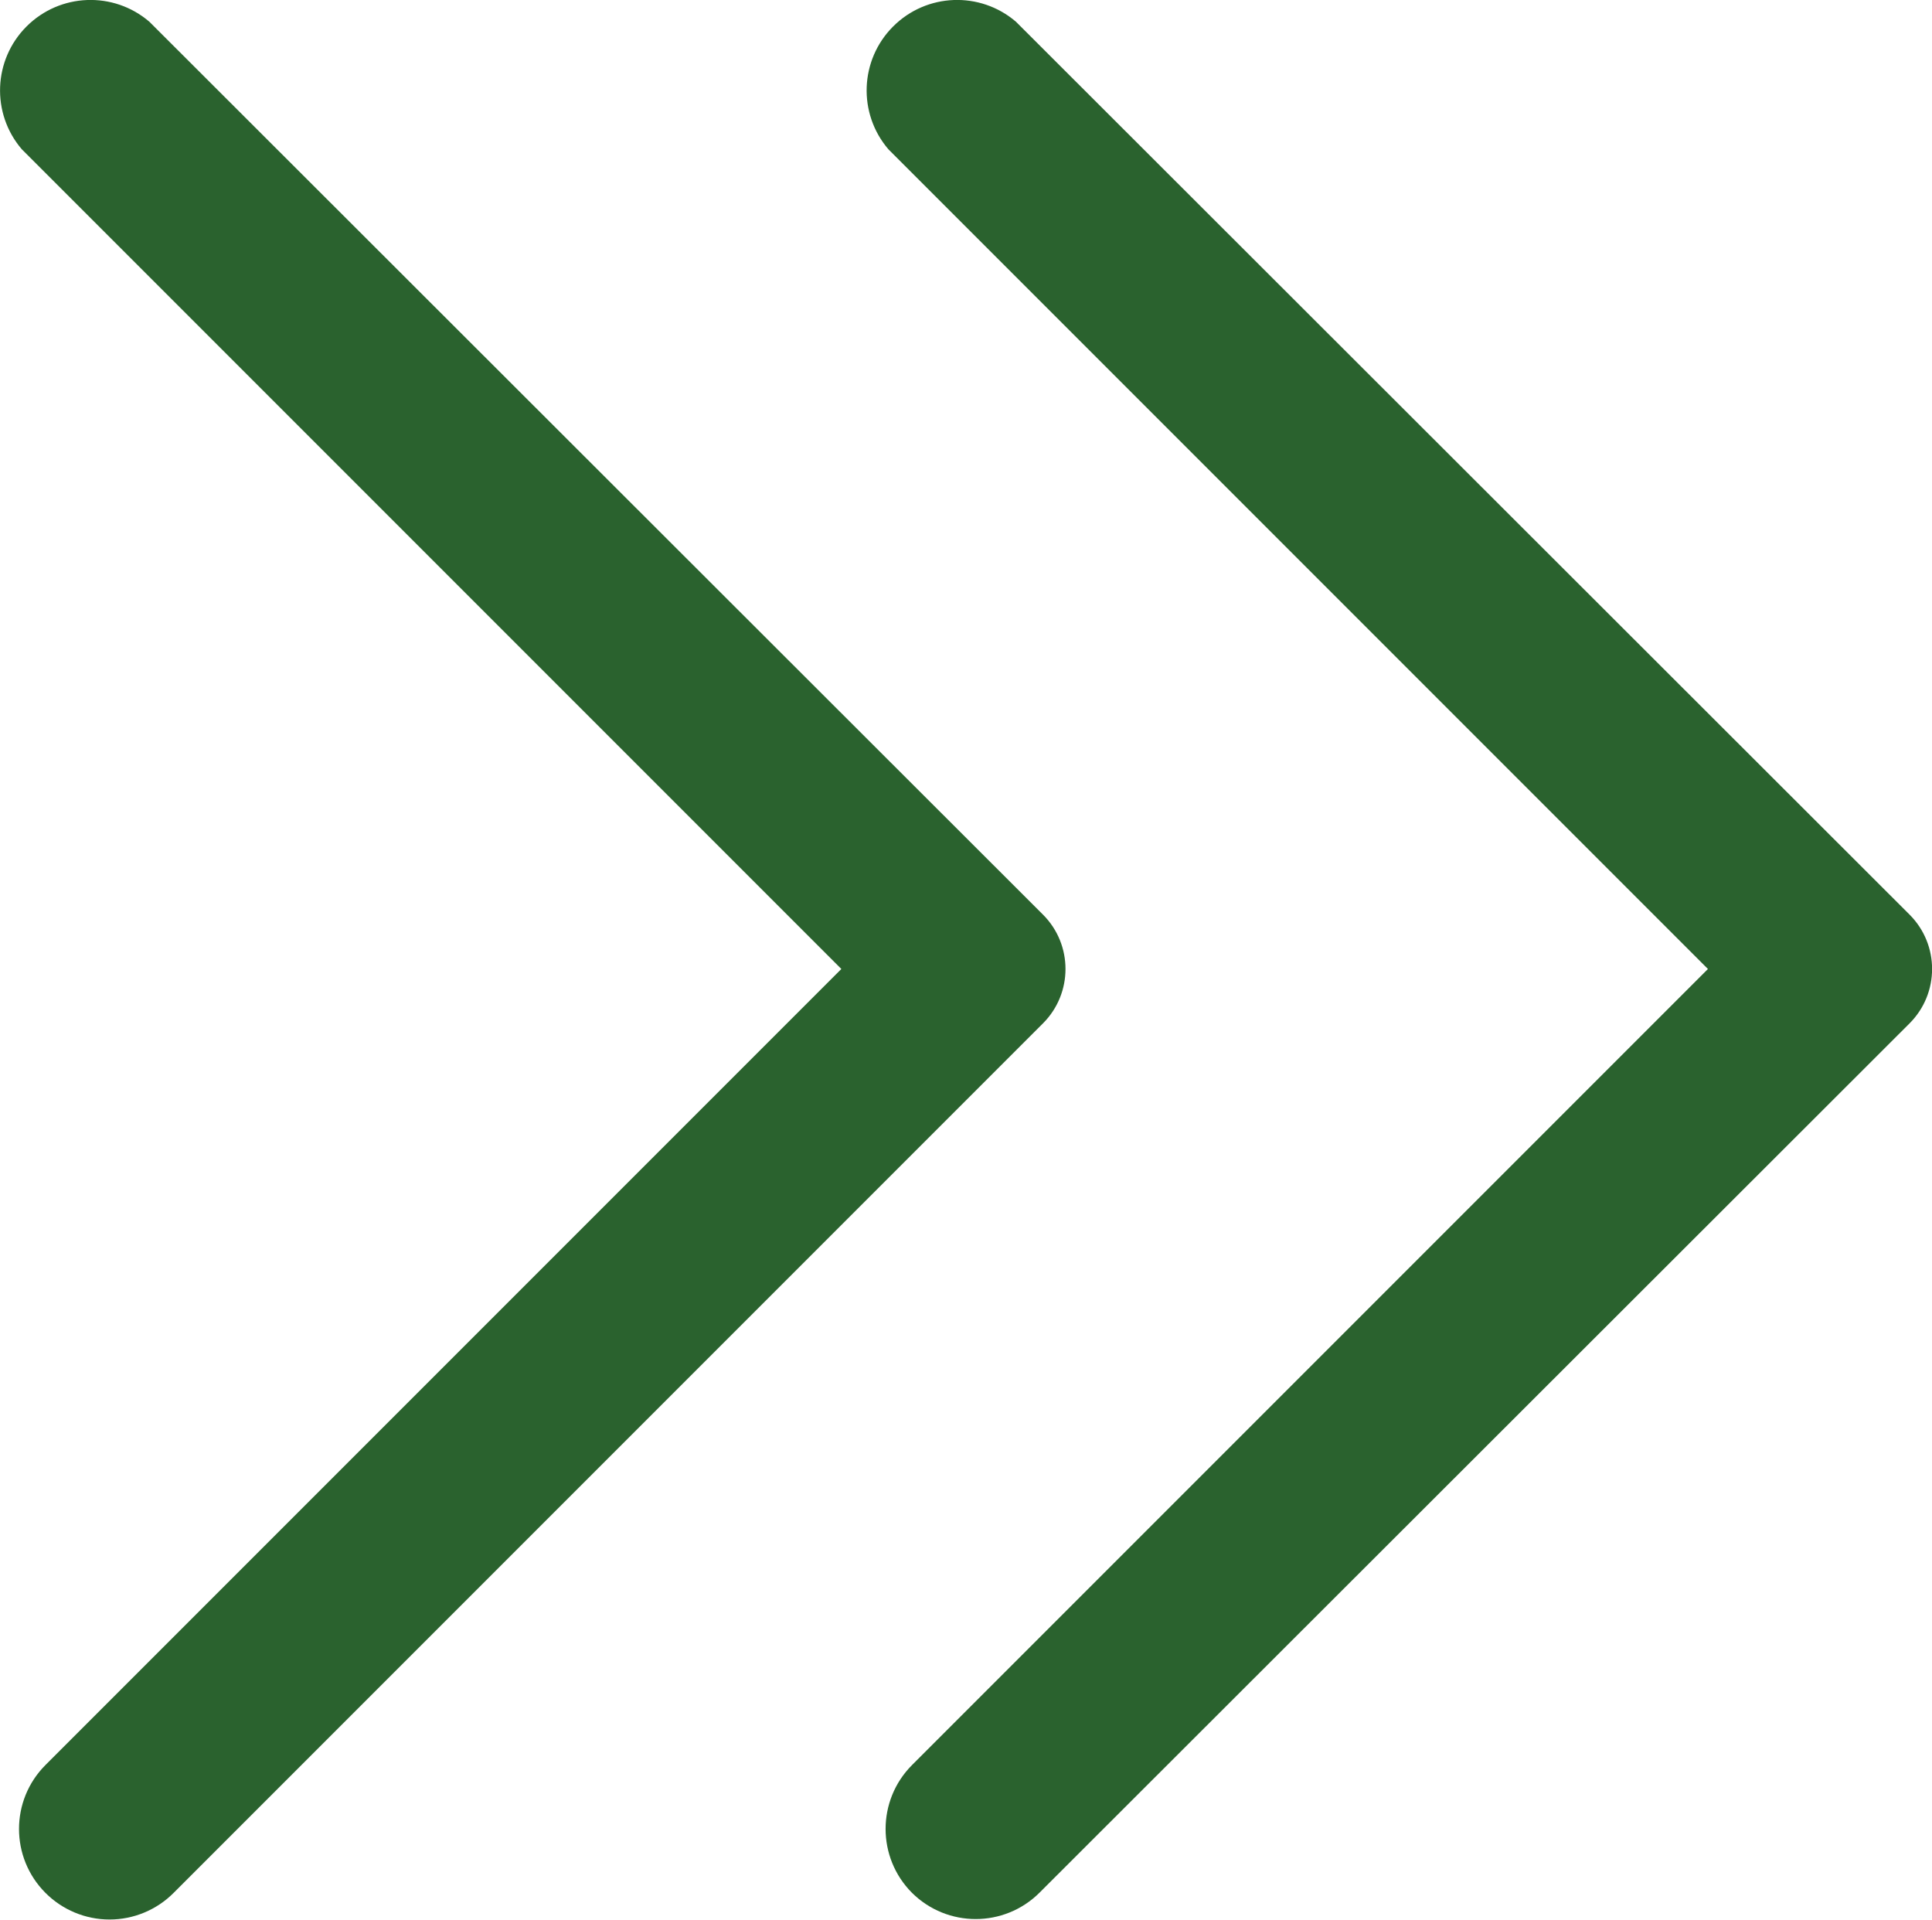
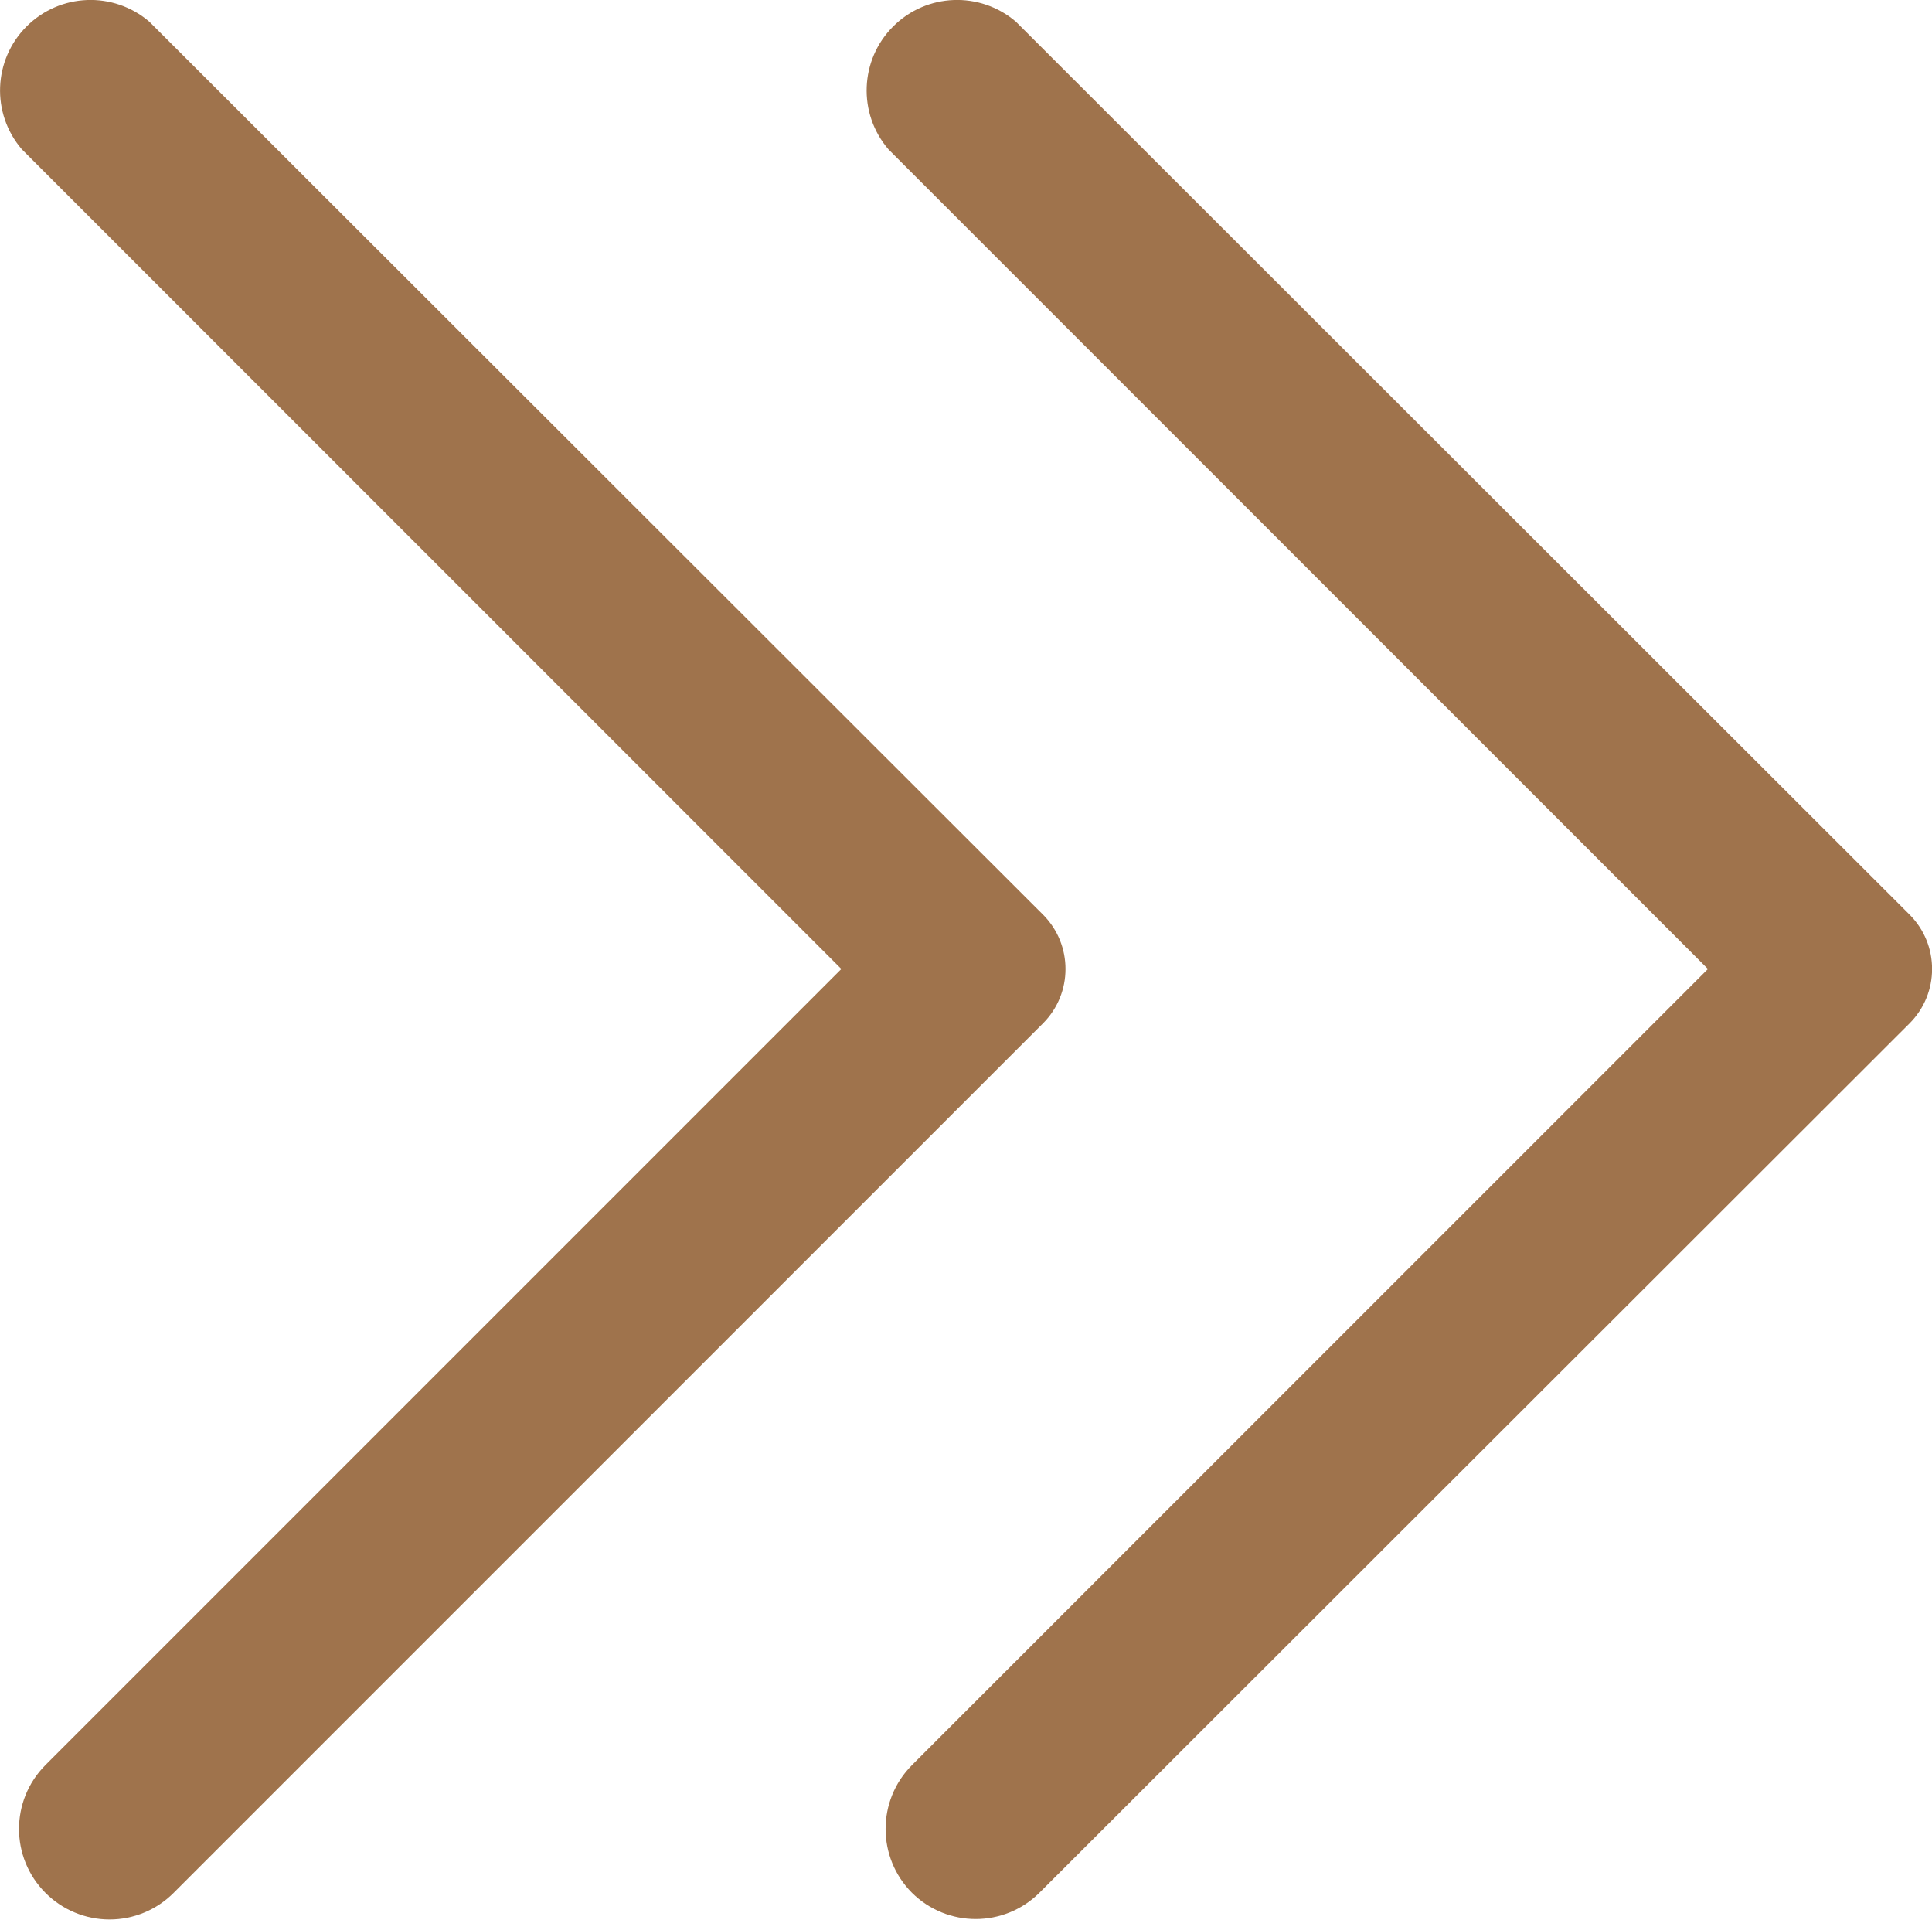
<svg xmlns="http://www.w3.org/2000/svg" width="21.358" height="21.216" viewBox="0 0 21.358 21.216">
-   <g id="Right-Arrow" transform="translate(-5.349 -5.42)">
-     <path id="Path_74" data-name="Path 74" d="M16.88,15.53,7,5.66A1,1,0,0,0,5.59,7.07l9.06,9.06-8.8,8.8a1,1,0,0,0,0,1.41h0a1,1,0,0,0,1.42,0l9.61-9.61a.85.85,0,0,0,0-1.2Z" fill="#2a622e" />
-     <path id="Path_75" data-name="Path 75" d="M26.46,15.53,16.58,5.66a1,1,0,0,0-1.41,1.41l9.06,9.06-8.8,8.8a1,1,0,0,0,0,1.41h0a1,1,0,0,0,1.41,0l9.62-9.61a.85.85,0,0,0,0-1.2Z" fill="#2a622e" />
+   <g transform="translate(-1081 496)">
+     <path d="M16.88,15.53,7,5.66A1,1,0,0,0,5.59,7.07l9.06,9.06-8.8,8.8a1,1,0,0,0,0,1.41h0a1,1,0,0,0,1.42,0l9.61-9.61a.85.85,0,0,0,0-1.2Z" transform="translate(1075.651 -501.42)" fill="#9f734c" />
+     <path d="M26.46,15.53,16.58,5.66a1,1,0,0,0-1.41,1.41l9.06,9.06-8.8,8.8a1,1,0,0,0,0,1.41h0a1,1,0,0,0,1.41,0l9.62-9.61a.85.85,0,0,0,0-1.2Z" transform="translate(1075.651 -501.42)" fill="#9f734c" />
  </g>
</svg>
